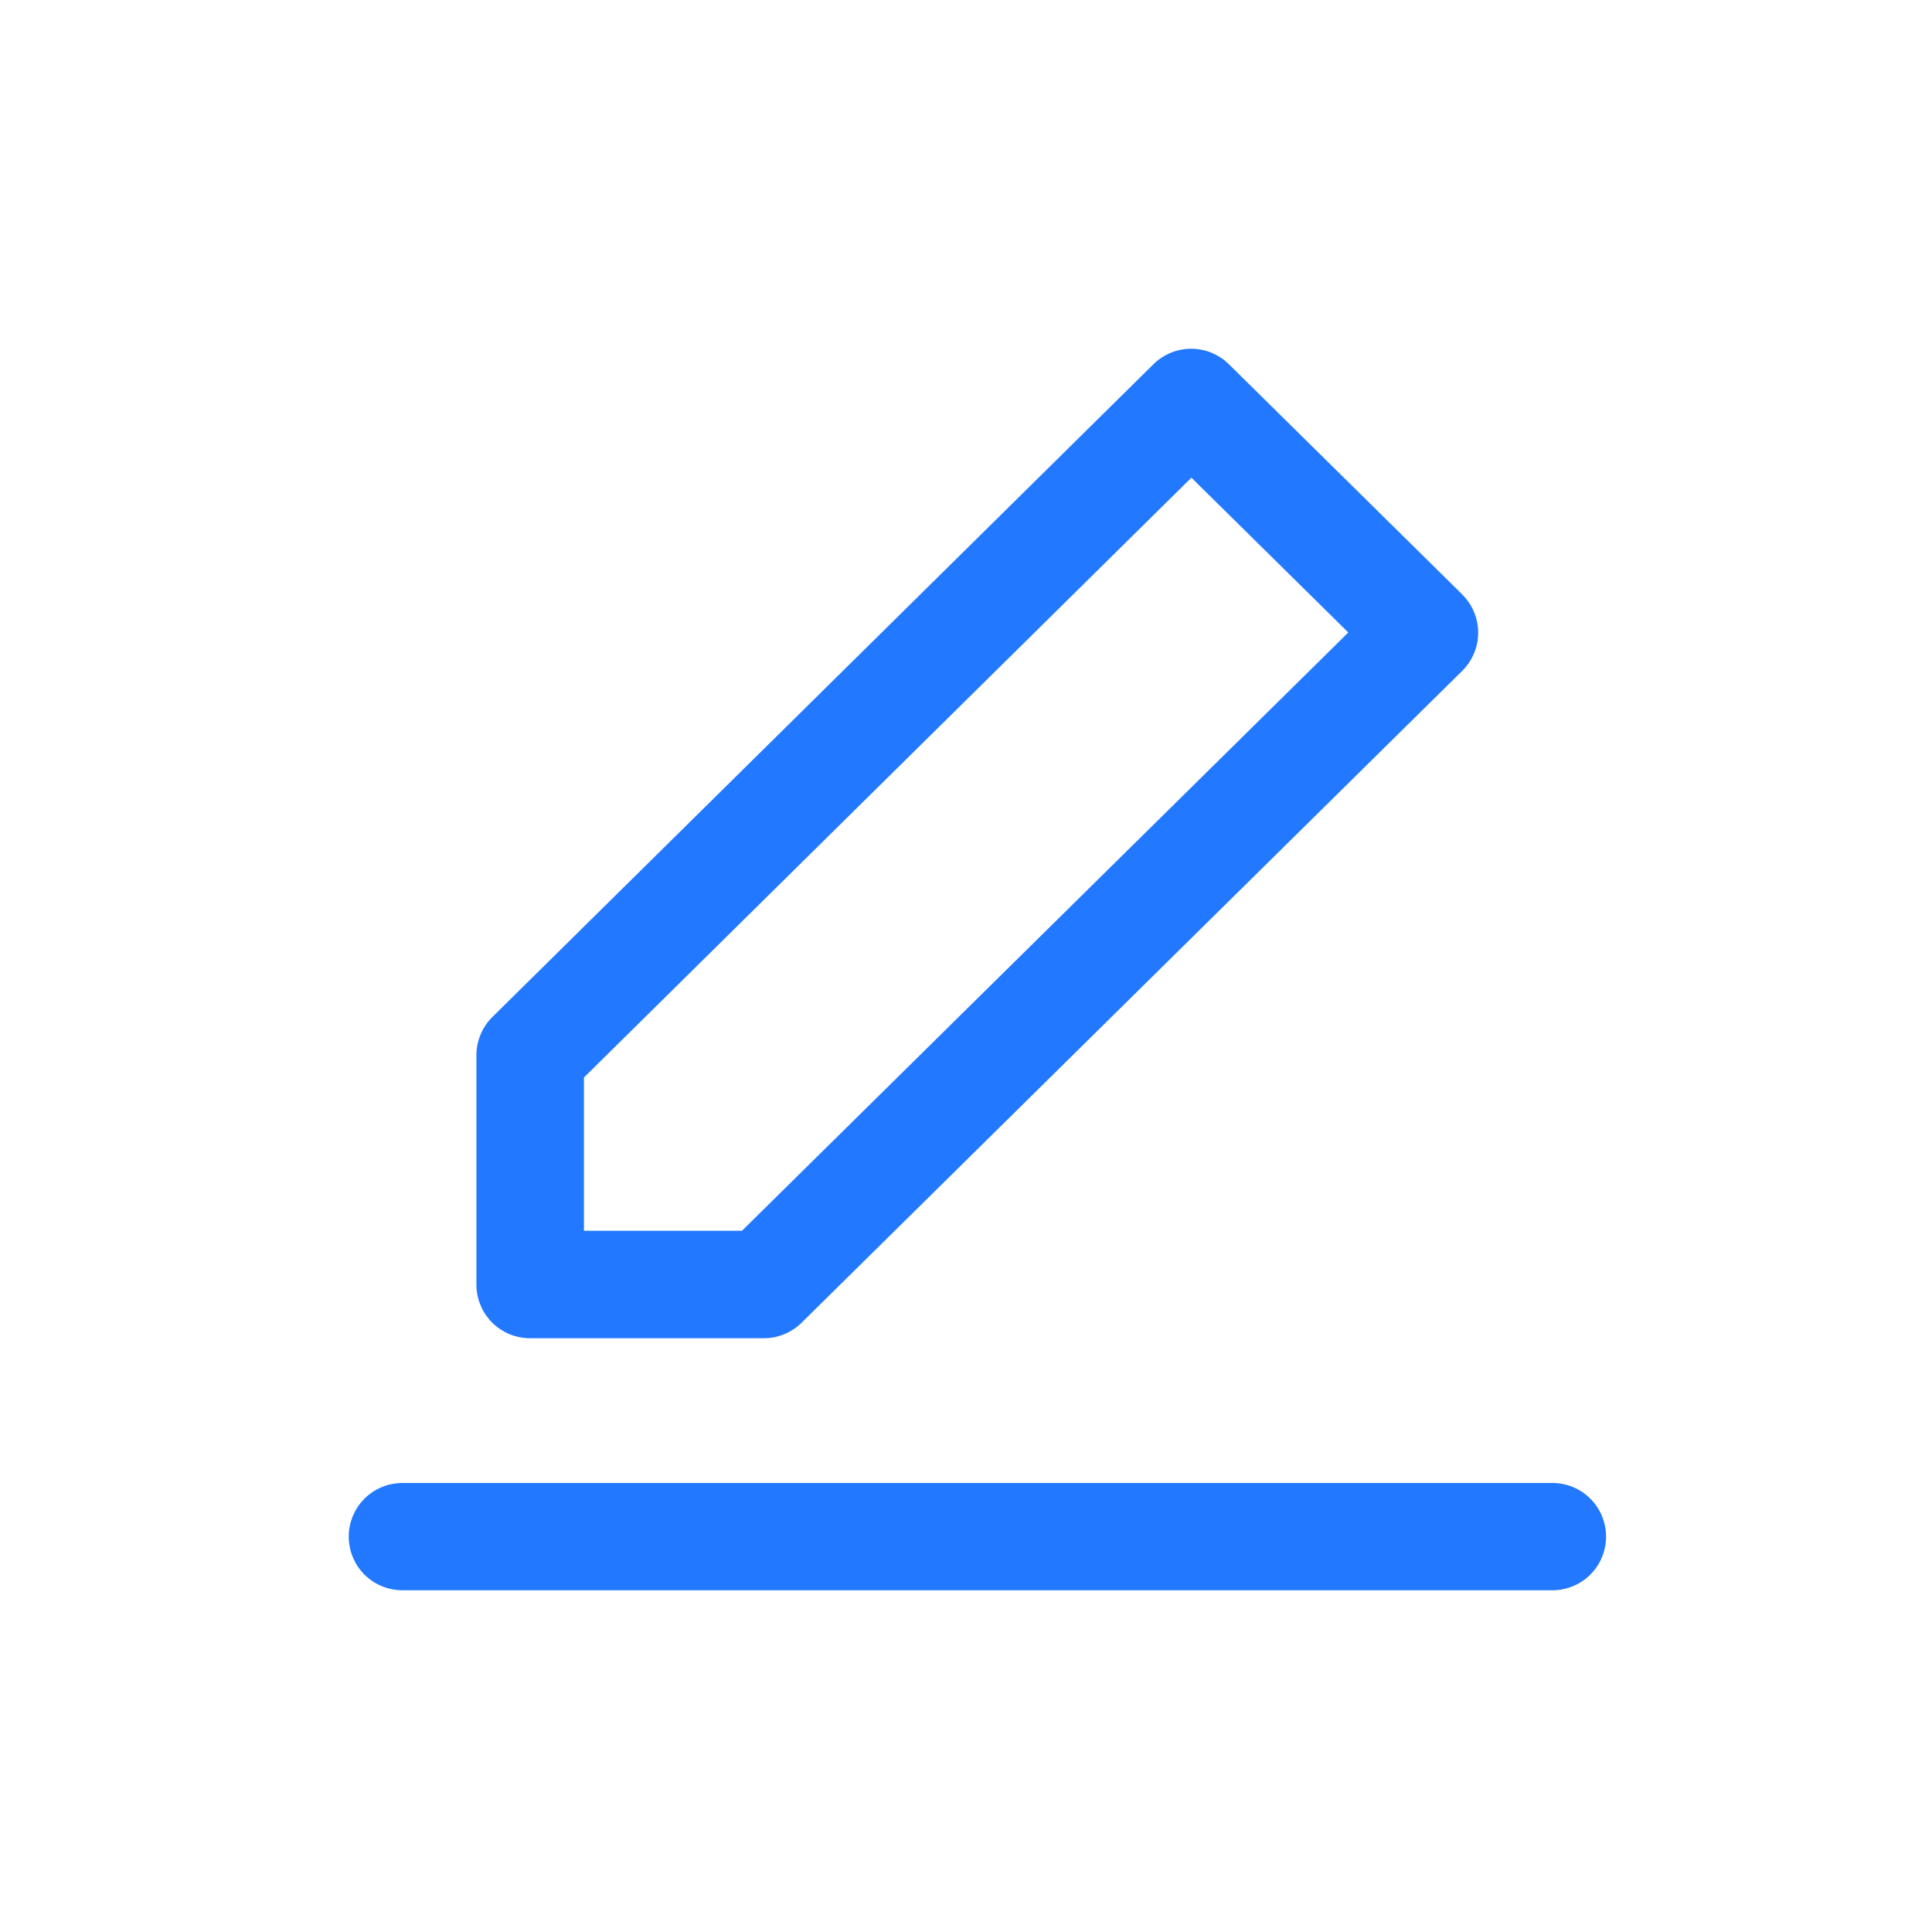
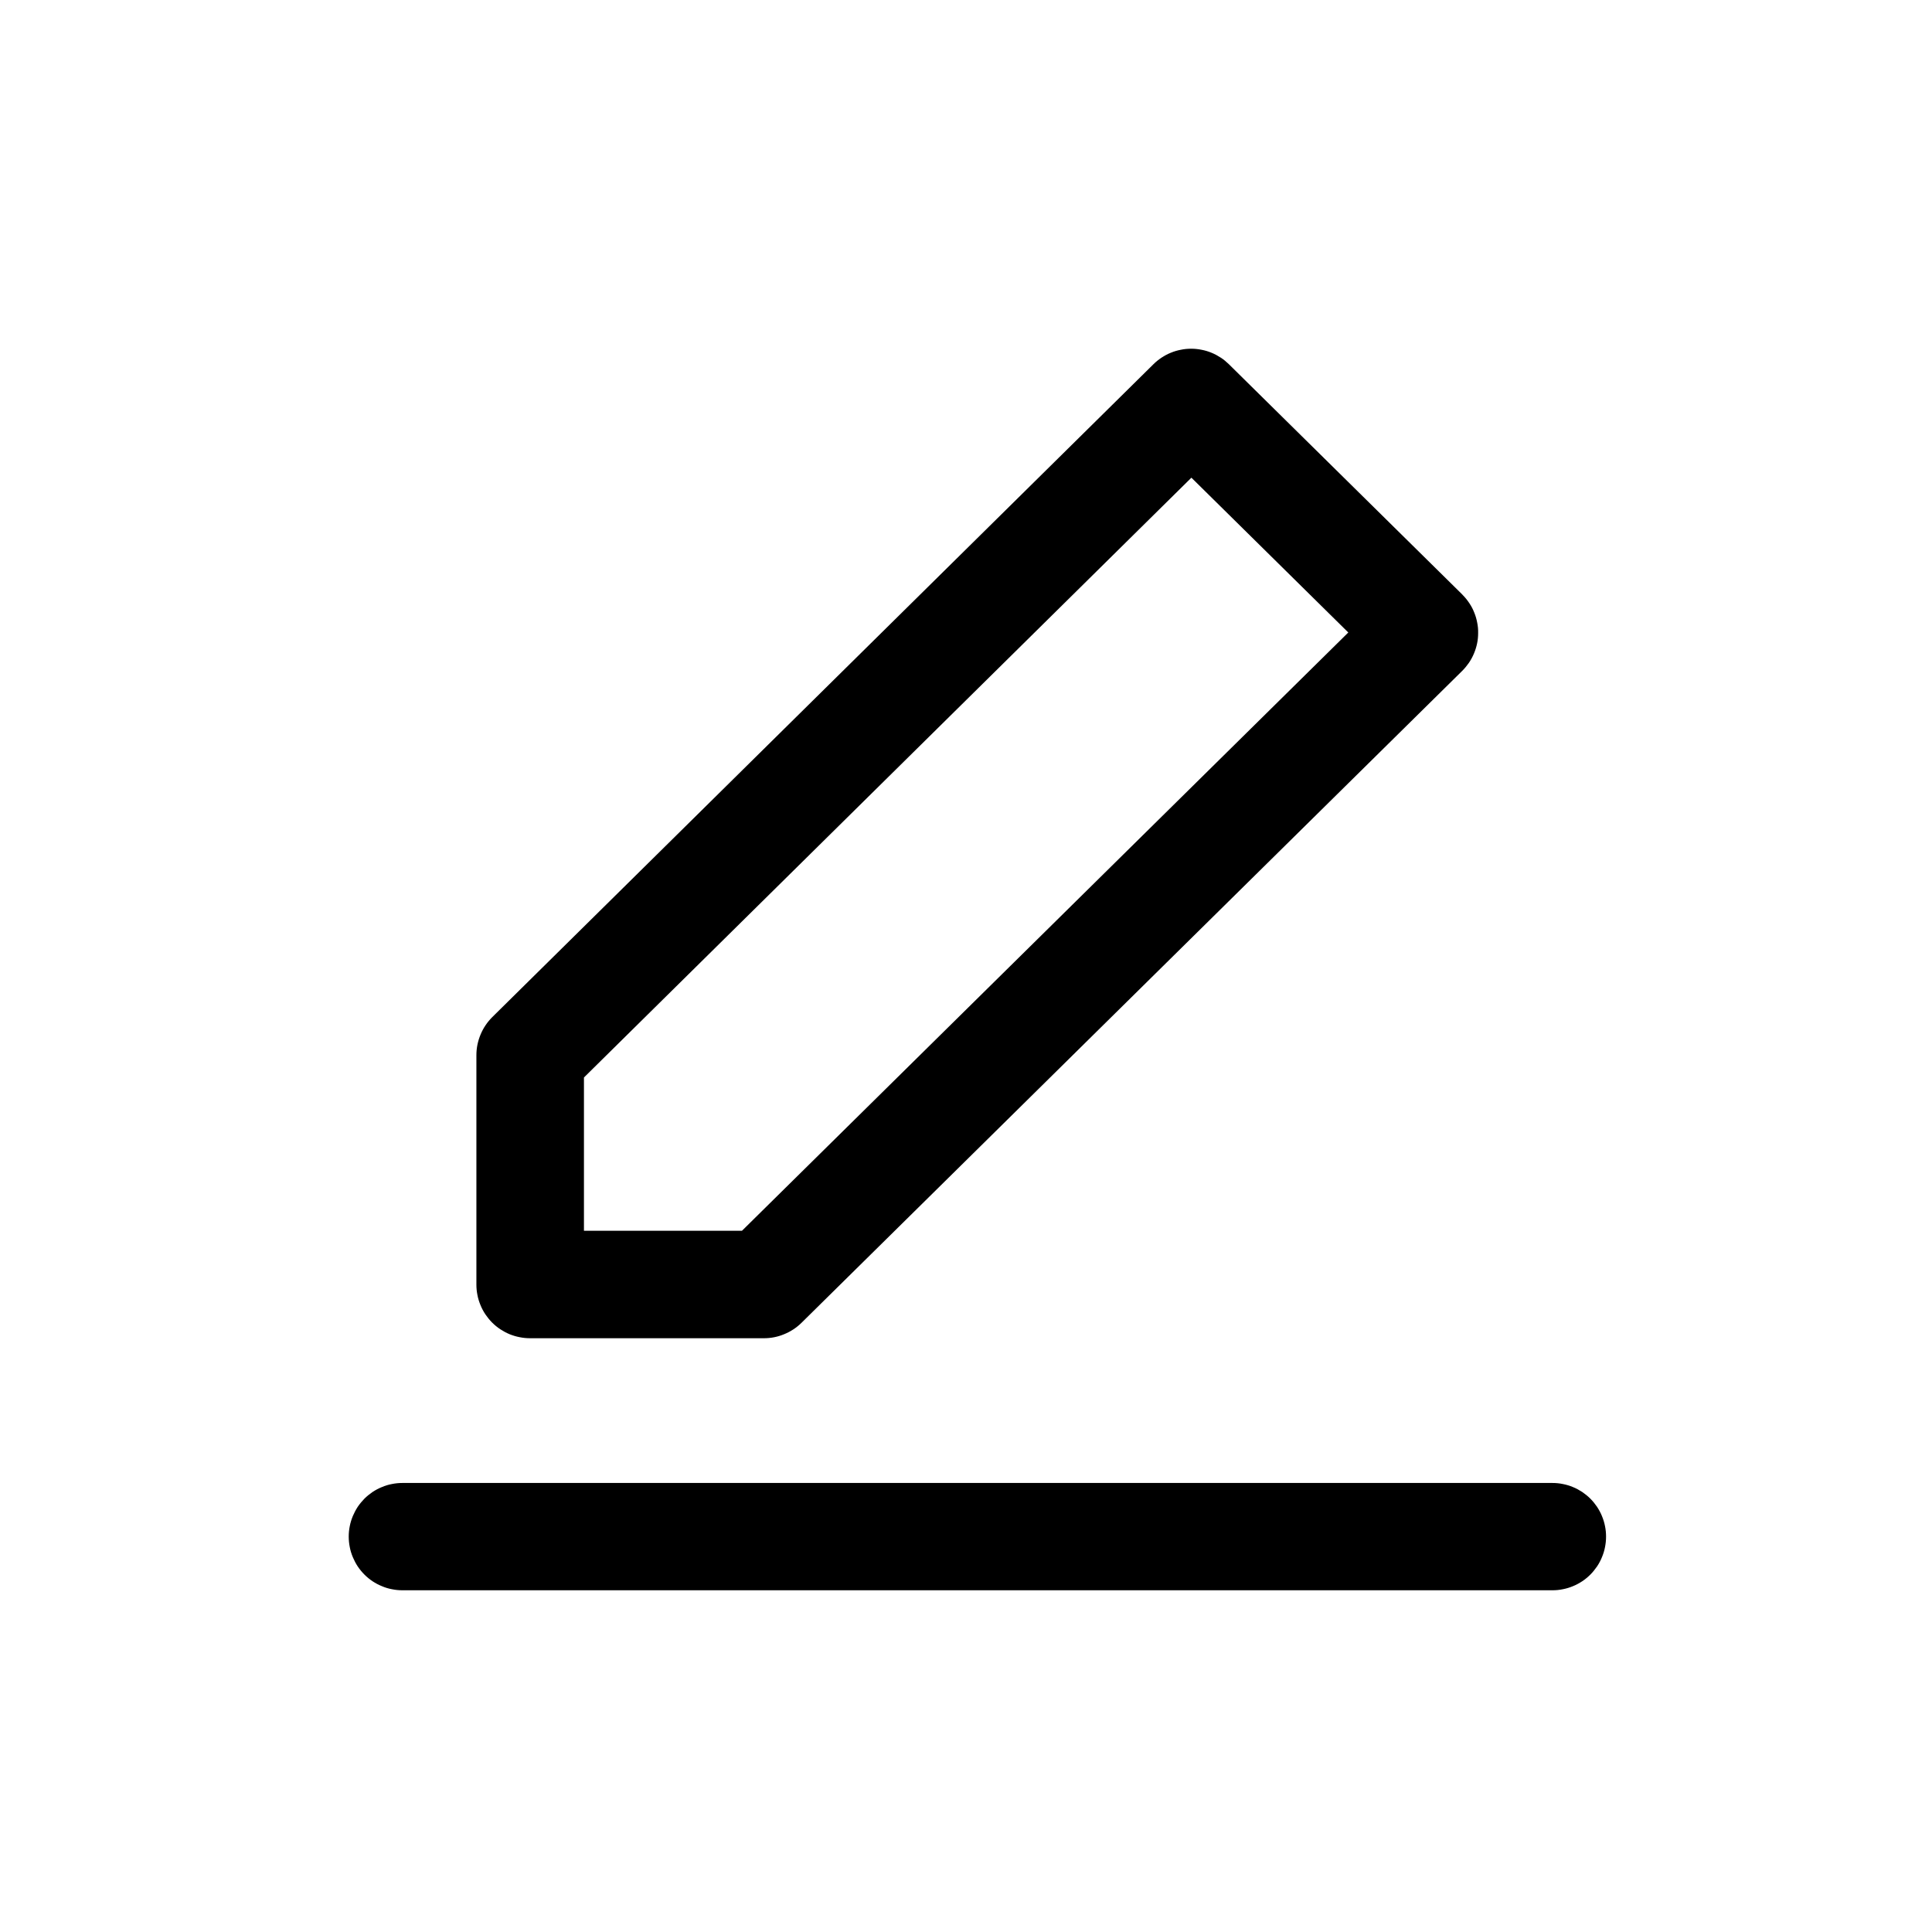
- <svg xmlns="http://www.w3.org/2000/svg" fill="none" version="1.1" width="24" height="24" viewBox="0 0 24 24">
+ <svg xmlns="http://www.w3.org/2000/svg" version="1.1" width="24" height="24" viewBox="0 0 24 24">
  <g>
-     <path d="M15.265,4.524C15.234,4.494,15.201,4.466,15.165,4.443C15.128,4.419,15.09,4.398,15.05,4.382Q14.99,4.357,14.926,4.345C14.883,4.336,14.84,4.332,14.797,4.332C14.753,4.332,14.71,4.336,14.668,4.345Q14.604,4.357,14.544,4.382C14.504,4.398,14.465,4.419,14.429,4.443C14.393,4.467,14.359,4.494,14.329,4.524L6.116,12.634C6.053,12.697,6.004,12.769,5.97,12.851Q5.918,12.975,5.918,13.108L5.918,15.958C5.918,16.001,5.922,16.045,5.931,16.088C5.939,16.131,5.952,16.172,5.969,16.213C5.985,16.253,6.006,16.292,6.03,16.328C6.055,16.364,6.082,16.398,6.113,16.429C6.144,16.46,6.178,16.488,6.214,16.512C6.251,16.536,6.289,16.557,6.33,16.574C6.37,16.59,6.412,16.603,6.455,16.611Q6.519,16.624,6.585,16.624L9.488,16.624C9.576,16.624,9.66,16.608,9.741,16.574C9.822,16.541,9.894,16.494,9.957,16.432L18.164,8.334C18.195,8.303,18.223,8.269,18.248,8.233C18.272,8.197,18.293,8.159,18.31,8.118C18.327,8.078,18.34,8.036,18.349,7.993C18.358,7.951,18.362,7.907,18.362,7.863C18.363,7.82,18.359,7.776,18.35,7.733C18.342,7.69,18.33,7.649,18.313,7.608C18.297,7.567,18.277,7.529,18.252,7.492C18.228,7.456,18.201,7.422,18.17,7.391Q18.167,7.388,18.164,7.384L15.265,4.524ZM14.8,5.934L7.254,13.385L7.254,15.289L9.217,15.289L16.749,7.857L14.8,5.934ZM19.284,19.755L4.999,19.755Q4.933,19.755,4.869,19.742Q4.804,19.73,4.744,19.704C4.703,19.688,4.665,19.667,4.628,19.643C4.592,19.619,4.558,19.591,4.527,19.56Q4.481,19.514,4.444,19.459C4.42,19.423,4.4,19.384,4.383,19.344C4.366,19.303,4.353,19.262,4.345,19.219Q4.332,19.154,4.332,19.089C4.332,19.045,4.336,19.001,4.345,18.958C4.353,18.916,4.366,18.874,4.383,18.833C4.4,18.793,4.42,18.755,4.444,18.718Q4.481,18.664,4.527,18.617C4.558,18.586,4.592,18.559,4.628,18.534C4.665,18.51,4.703,18.489,4.744,18.473Q4.804,18.447,4.869,18.435Q4.933,18.422,4.999,18.422L19.284,18.422C19.328,18.422,19.372,18.426,19.414,18.435C19.457,18.443,19.499,18.456,19.54,18.473C19.58,18.489,19.618,18.51,19.655,18.534C19.691,18.559,19.725,18.586,19.756,18.617C19.787,18.648,19.814,18.682,19.839,18.718C19.863,18.755,19.884,18.793,19.9,18.833C19.917,18.874,19.93,18.916,19.938,18.958C19.947,19.001,19.951,19.045,19.951,19.089Q19.951,19.154,19.938,19.219C19.93,19.262,19.917,19.303,19.9,19.344C19.884,19.384,19.863,19.423,19.839,19.459C19.814,19.495,19.787,19.529,19.756,19.56C19.725,19.591,19.691,19.619,19.655,19.643C19.618,19.667,19.58,19.688,19.54,19.704C19.499,19.721,19.457,19.734,19.414,19.742C19.372,19.751,19.328,19.755,19.284,19.755Z" fill-rule="evenodd" fill="#2278FF" fill-opacity="1" />
+     <path d="M15.265,4.524C15.234,4.494,15.201,4.466,15.165,4.443C15.128,4.419,15.09,4.398,15.05,4.382Q14.99,4.357,14.926,4.345C14.883,4.336,14.84,4.332,14.797,4.332C14.753,4.332,14.71,4.336,14.668,4.345Q14.604,4.357,14.544,4.382C14.504,4.398,14.465,4.419,14.429,4.443C14.393,4.467,14.359,4.494,14.329,4.524L6.116,12.634C6.053,12.697,6.004,12.769,5.97,12.851Q5.918,12.975,5.918,13.108L5.918,15.958C5.918,16.001,5.922,16.045,5.931,16.088C5.939,16.131,5.952,16.172,5.969,16.213C5.985,16.253,6.006,16.292,6.03,16.328C6.055,16.364,6.082,16.398,6.113,16.429C6.144,16.46,6.178,16.488,6.214,16.512C6.251,16.536,6.289,16.557,6.33,16.574C6.37,16.59,6.412,16.603,6.455,16.611Q6.519,16.624,6.585,16.624L9.488,16.624C9.576,16.624,9.66,16.608,9.741,16.574C9.822,16.541,9.894,16.494,9.957,16.432L18.164,8.334C18.195,8.303,18.223,8.269,18.248,8.233C18.272,8.197,18.293,8.159,18.31,8.118C18.327,8.078,18.34,8.036,18.349,7.993C18.358,7.951,18.362,7.907,18.362,7.863C18.363,7.82,18.359,7.776,18.35,7.733C18.342,7.69,18.33,7.649,18.313,7.608C18.297,7.567,18.277,7.529,18.252,7.492C18.228,7.456,18.201,7.422,18.17,7.391Q18.167,7.388,18.164,7.384L15.265,4.524ZM14.8,5.934L7.254,13.385L7.254,15.289L9.217,15.289L16.749,7.857L14.8,5.934ZM19.284,19.755L4.999,19.755Q4.933,19.755,4.869,19.742Q4.804,19.73,4.744,19.704C4.703,19.688,4.665,19.667,4.628,19.643C4.592,19.619,4.558,19.591,4.527,19.56Q4.481,19.514,4.444,19.459C4.42,19.423,4.4,19.384,4.383,19.344C4.366,19.303,4.353,19.262,4.345,19.219Q4.332,19.154,4.332,19.089C4.332,19.045,4.336,19.001,4.345,18.958C4.353,18.916,4.366,18.874,4.383,18.833C4.4,18.793,4.42,18.755,4.444,18.718Q4.481,18.664,4.527,18.617C4.558,18.586,4.592,18.559,4.628,18.534C4.665,18.51,4.703,18.489,4.744,18.473Q4.804,18.447,4.869,18.435Q4.933,18.422,4.999,18.422L19.284,18.422C19.328,18.422,19.372,18.426,19.414,18.435C19.457,18.443,19.499,18.456,19.54,18.473C19.58,18.489,19.618,18.51,19.655,18.534C19.691,18.559,19.725,18.586,19.756,18.617C19.787,18.648,19.814,18.682,19.839,18.718C19.863,18.755,19.884,18.793,19.9,18.833C19.917,18.874,19.93,18.916,19.938,18.958C19.947,19.001,19.951,19.045,19.951,19.089Q19.951,19.154,19.938,19.219C19.93,19.262,19.917,19.303,19.9,19.344C19.884,19.384,19.863,19.423,19.839,19.459C19.814,19.495,19.787,19.529,19.756,19.56C19.725,19.591,19.691,19.619,19.655,19.643C19.618,19.667,19.58,19.688,19.54,19.704C19.499,19.721,19.457,19.734,19.414,19.742C19.372,19.751,19.328,19.755,19.284,19.755Z" fill-rule="evenodd" />
  </g>
</svg>
